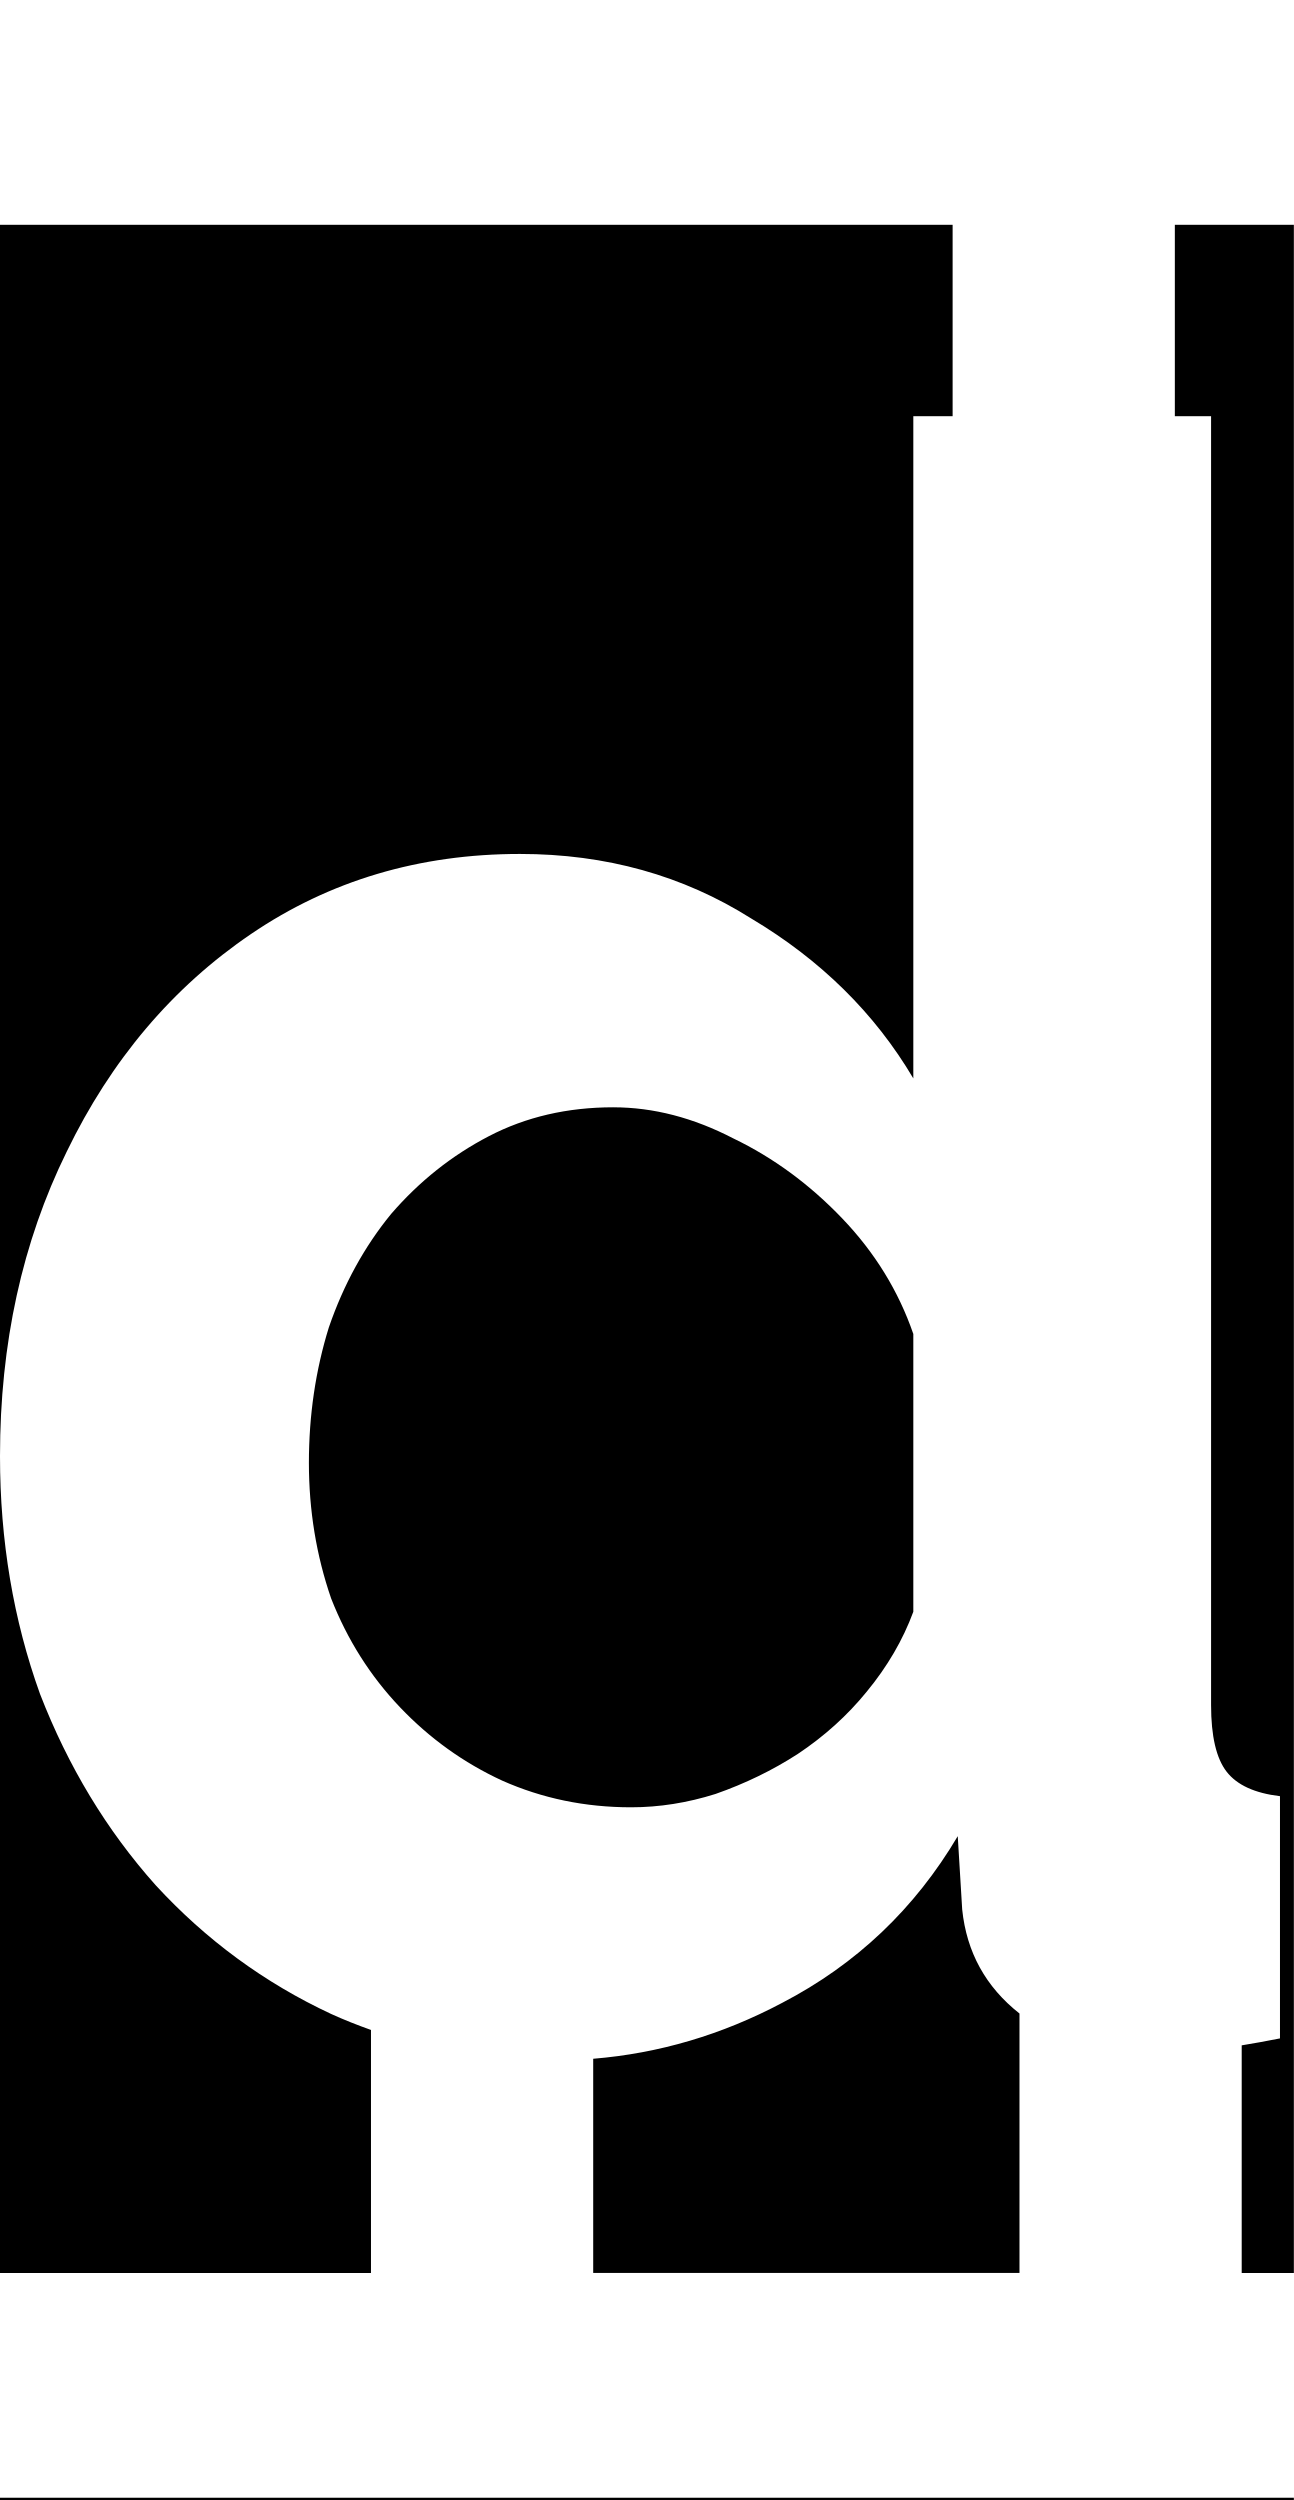
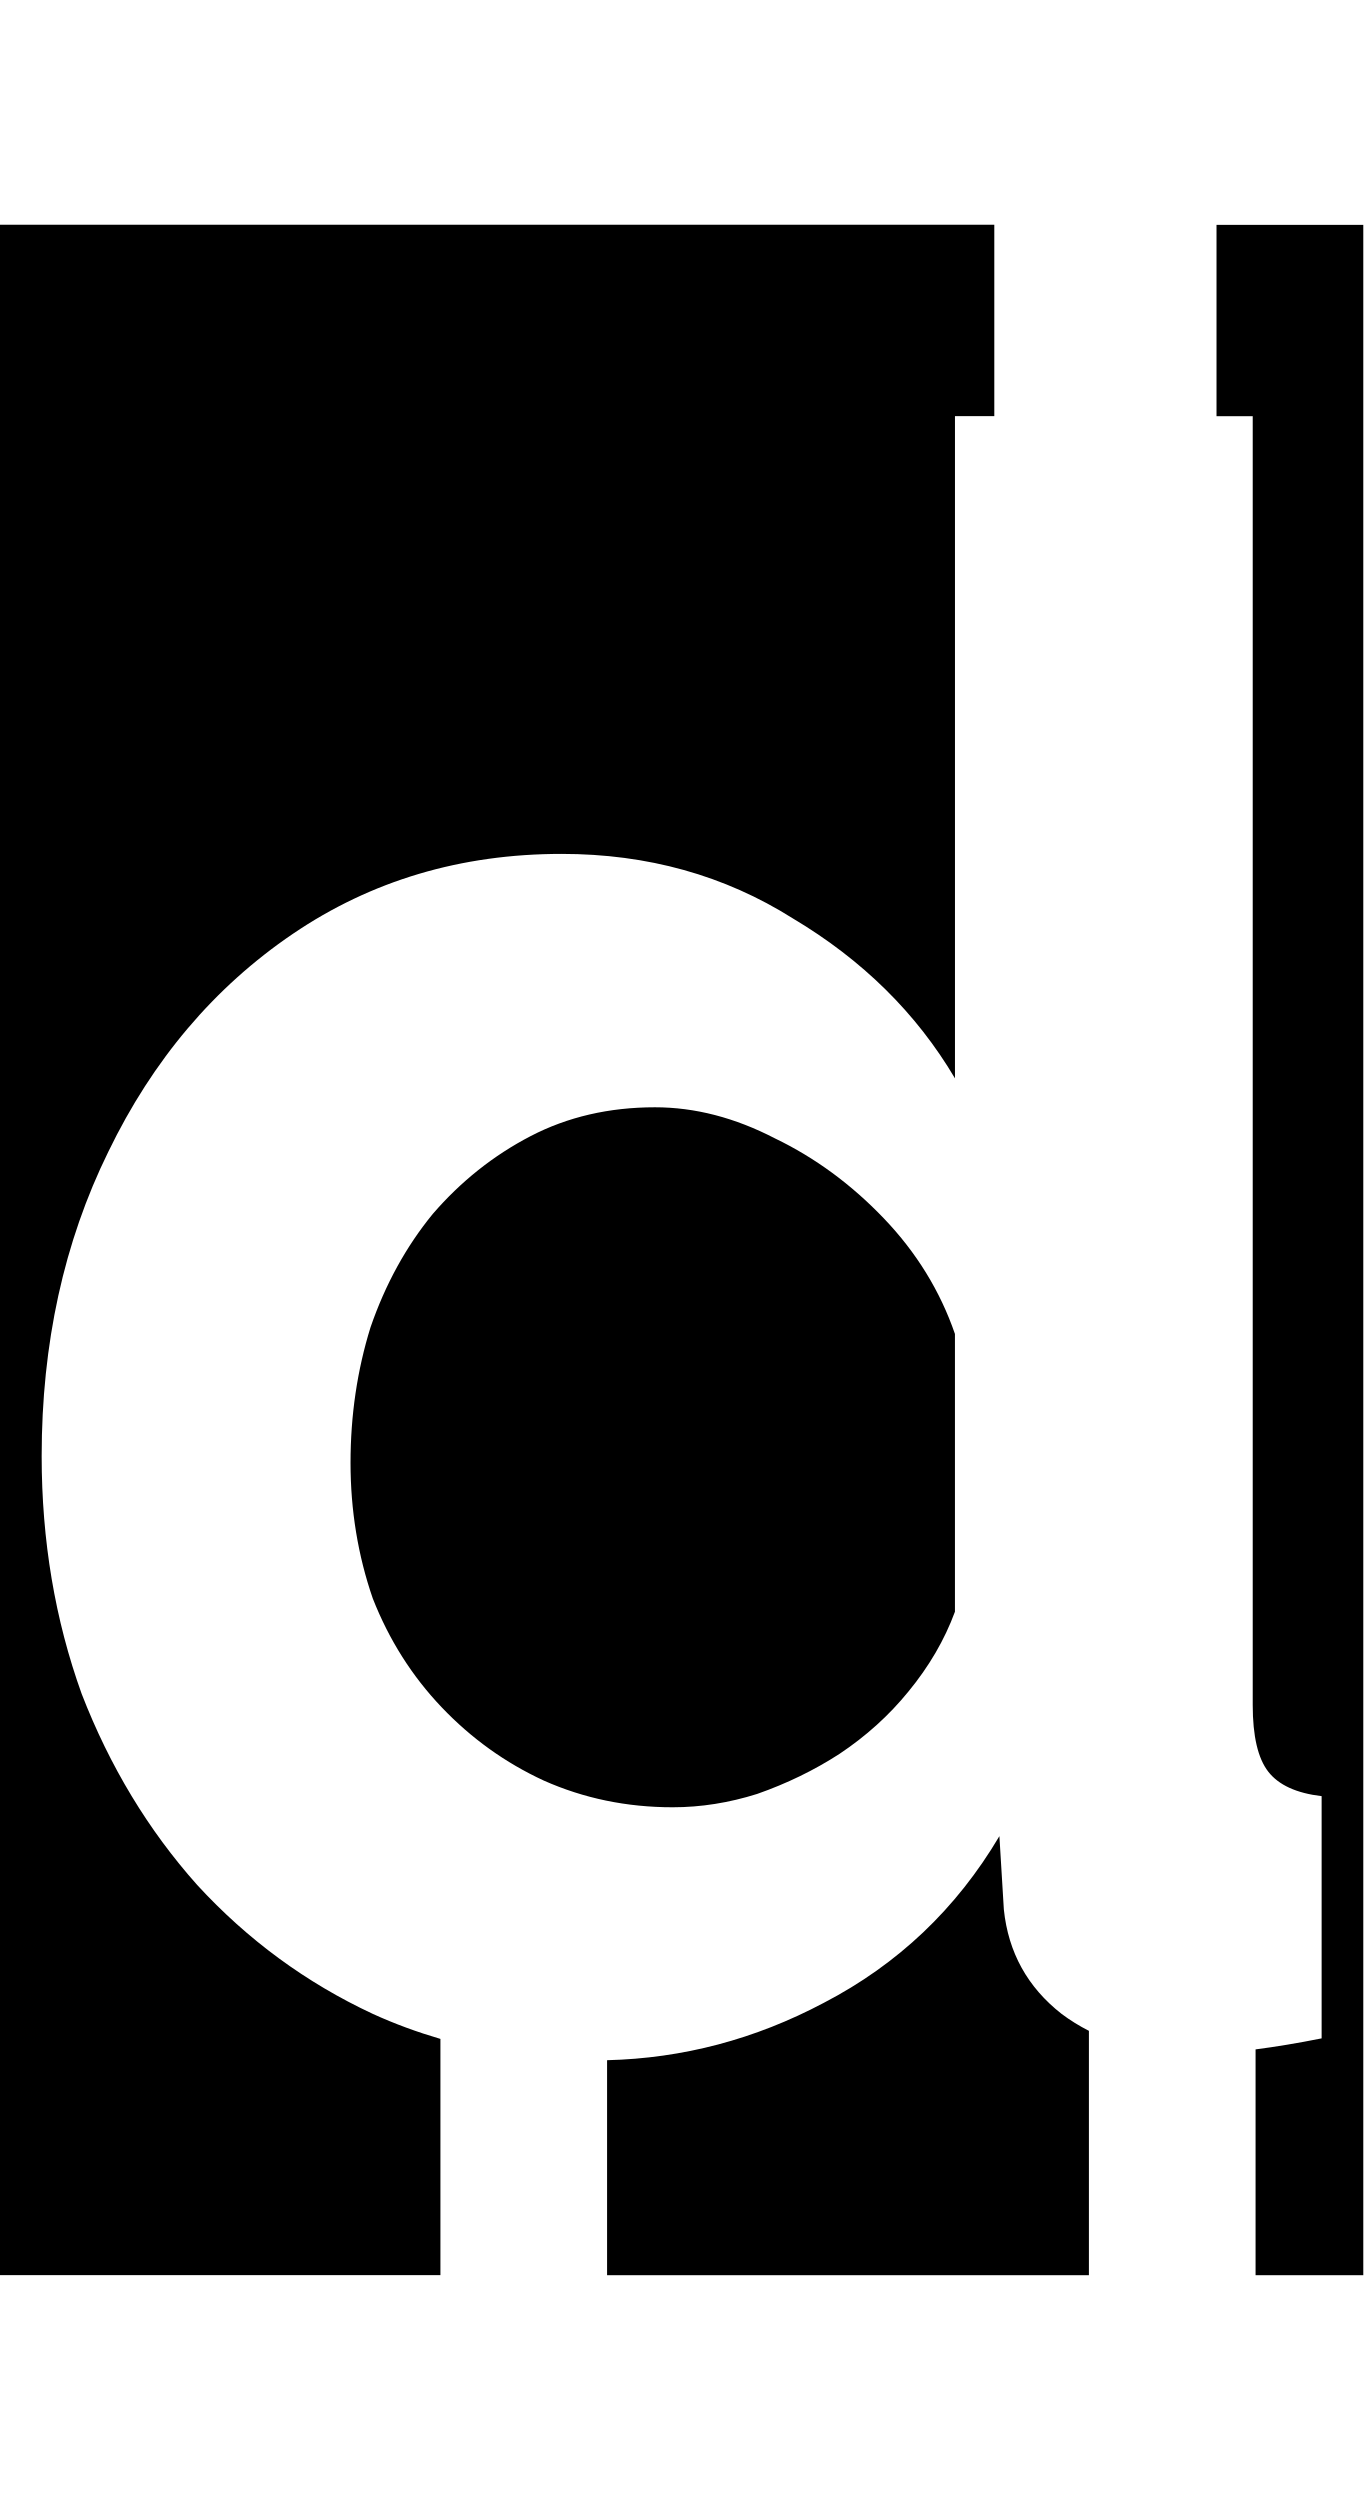
- <svg xmlns="http://www.w3.org/2000/svg" class="letter-mask" width="93.16" height="180" version="1.1" viewBox="0 0 24.649 47.625">
-   <path class="letter-mask__path" transform="scale(.2645833)" d="m0 16.184v88.662c-5.9211895e-16 -8.107 1.601-15.415 4.801-21.922 3.2-6.613 7.626-11.84 13.279-15.68 5.653-3.84 12.106-5.76 19.359-5.76 6.187 0 11.734 1.547 16.641 4.641 5.013 2.987 8.906 6.826 11.68 11.52v-47.68h2.83v-13.781h-68.59zm0 88.662v58.809h26.711v-17.498c-0.971-0.347-1.931-0.723-2.871-1.152-4.8-2.24-9.014-5.333-12.641-9.279-3.52-3.947-6.292-8.533-8.318-13.76-1.92-5.333-2.881-11.039-2.881-17.119zm84.59-88.662v13.781h2.609v92.801c0 2.24 0.374 3.839 1.121 4.799 0.747 0.96 2.027 1.546 3.84 1.76v17.441c-0.967 0.193-1.882 0.357-2.756 0.5v16.389h3.756v-147.471h-8.57zm-40.43 63.541c-3.307 0-6.294 0.693-8.961 2.08-2.667 1.387-5.012 3.253-7.039 5.6-1.92 2.347-3.414 5.067-4.48 8.16-0.96 3.093-1.439 6.346-1.439 9.76s0.533 6.666 1.6 9.76c1.173 2.987 2.828 5.6 4.961 7.84 2.133 2.24 4.586 4.001 7.359 5.281 2.88 1.28 5.973 1.92 9.279 1.92 2.027 0 4.053-0.321 6.08-0.961 2.133-0.747 4.107-1.706 5.92-2.879 1.92-1.28 3.574-2.774 4.961-4.48 1.493-1.813 2.613-3.733 3.359-5.76v-20c-1.067-3.093-2.772-5.867-5.119-8.32-2.347-2.453-4.96-4.373-7.84-5.76-2.88-1.493-5.761-2.24-8.641-2.24zm24.799 52.48c-3.093 5.227-7.305 9.227-12.639 12-4.351 2.309-8.889 3.64-13.609 4.027v15.422h30.693v-18.68c-2.43-1.916-3.807-4.412-4.125-7.49l-0.32-5.279zm-68.959 47.633v0.162h93.16v-0.162h-93.16z" stroke-width="5.834" />
+ <svg xmlns="http://www.w3.org/2000/svg" class="letter-mask" width="98.16" height="180" version="1.1" viewBox="0 0 25.972 47.625">
+   <path class="letter-mask__path" transform="scale(.26458)" d="m0 16.184v147.63h31.711v-17.01c-1.667-0.489-3.293-1.082-4.871-1.803-4.8-2.24-9.014-5.333-12.641-9.279-3.52-3.947-6.292-8.533-8.318-13.76-1.92-5.333-2.881-11.039-2.881-17.119 0-8.107 1.601-15.413 4.801-21.92 3.2-6.613 7.626-11.842 13.279-15.682s12.106-5.76 19.359-5.76c6.187 0 11.734 1.547 16.641 4.641 5.013 2.987 8.906 6.826 11.68 11.52v-47.68h2.832v-13.781h-71.592zm87.592 0v13.781h2.607v92.801c0 2.24 0.374 3.839 1.121 4.799 0.747 0.96 2.026 1.546 3.84 1.76v17.441c-1.741 0.348-3.316 0.607-4.756 0.793v16.258h7.756v-147.63h-10.568zm-40.432 63.541c-3.307 0-6.294 0.693-8.961 2.08-2.667 1.387-5.012 3.253-7.039 5.6-1.92 2.347-3.414 5.067-4.481 8.16-0.96 3.093-1.44 6.346-1.44 9.76s0.533 6.666 1.6 9.76c1.173 2.987 2.828 5.6 4.961 7.84 2.133 2.24 4.586 4.001 7.359 5.281 2.88 1.28 5.973 1.92 9.279 1.92 2.027 0 4.053-0.321 6.08-0.961 2.133-0.747 4.107-1.706 5.92-2.879 1.92-1.28 3.574-2.774 4.961-4.481 1.493-1.813 2.613-3.733 3.359-5.76v-20c-1.067-3.093-2.772-5.867-5.119-8.32-2.347-2.453-4.96-4.373-7.84-5.76-2.88-1.493-5.761-2.24-8.641-2.24zm24.799 52.48c-3.093 5.227-7.305 9.227-12.639 12-4.962 2.633-10.167 3.999-15.609 4.133v15.479h34.693v-17.594c-0.691-0.351-1.348-0.756-1.965-1.219-2.453-1.92-3.84-4.426-4.16-7.519l-0.32-5.279z" stroke-width="5.988" />
</svg>
